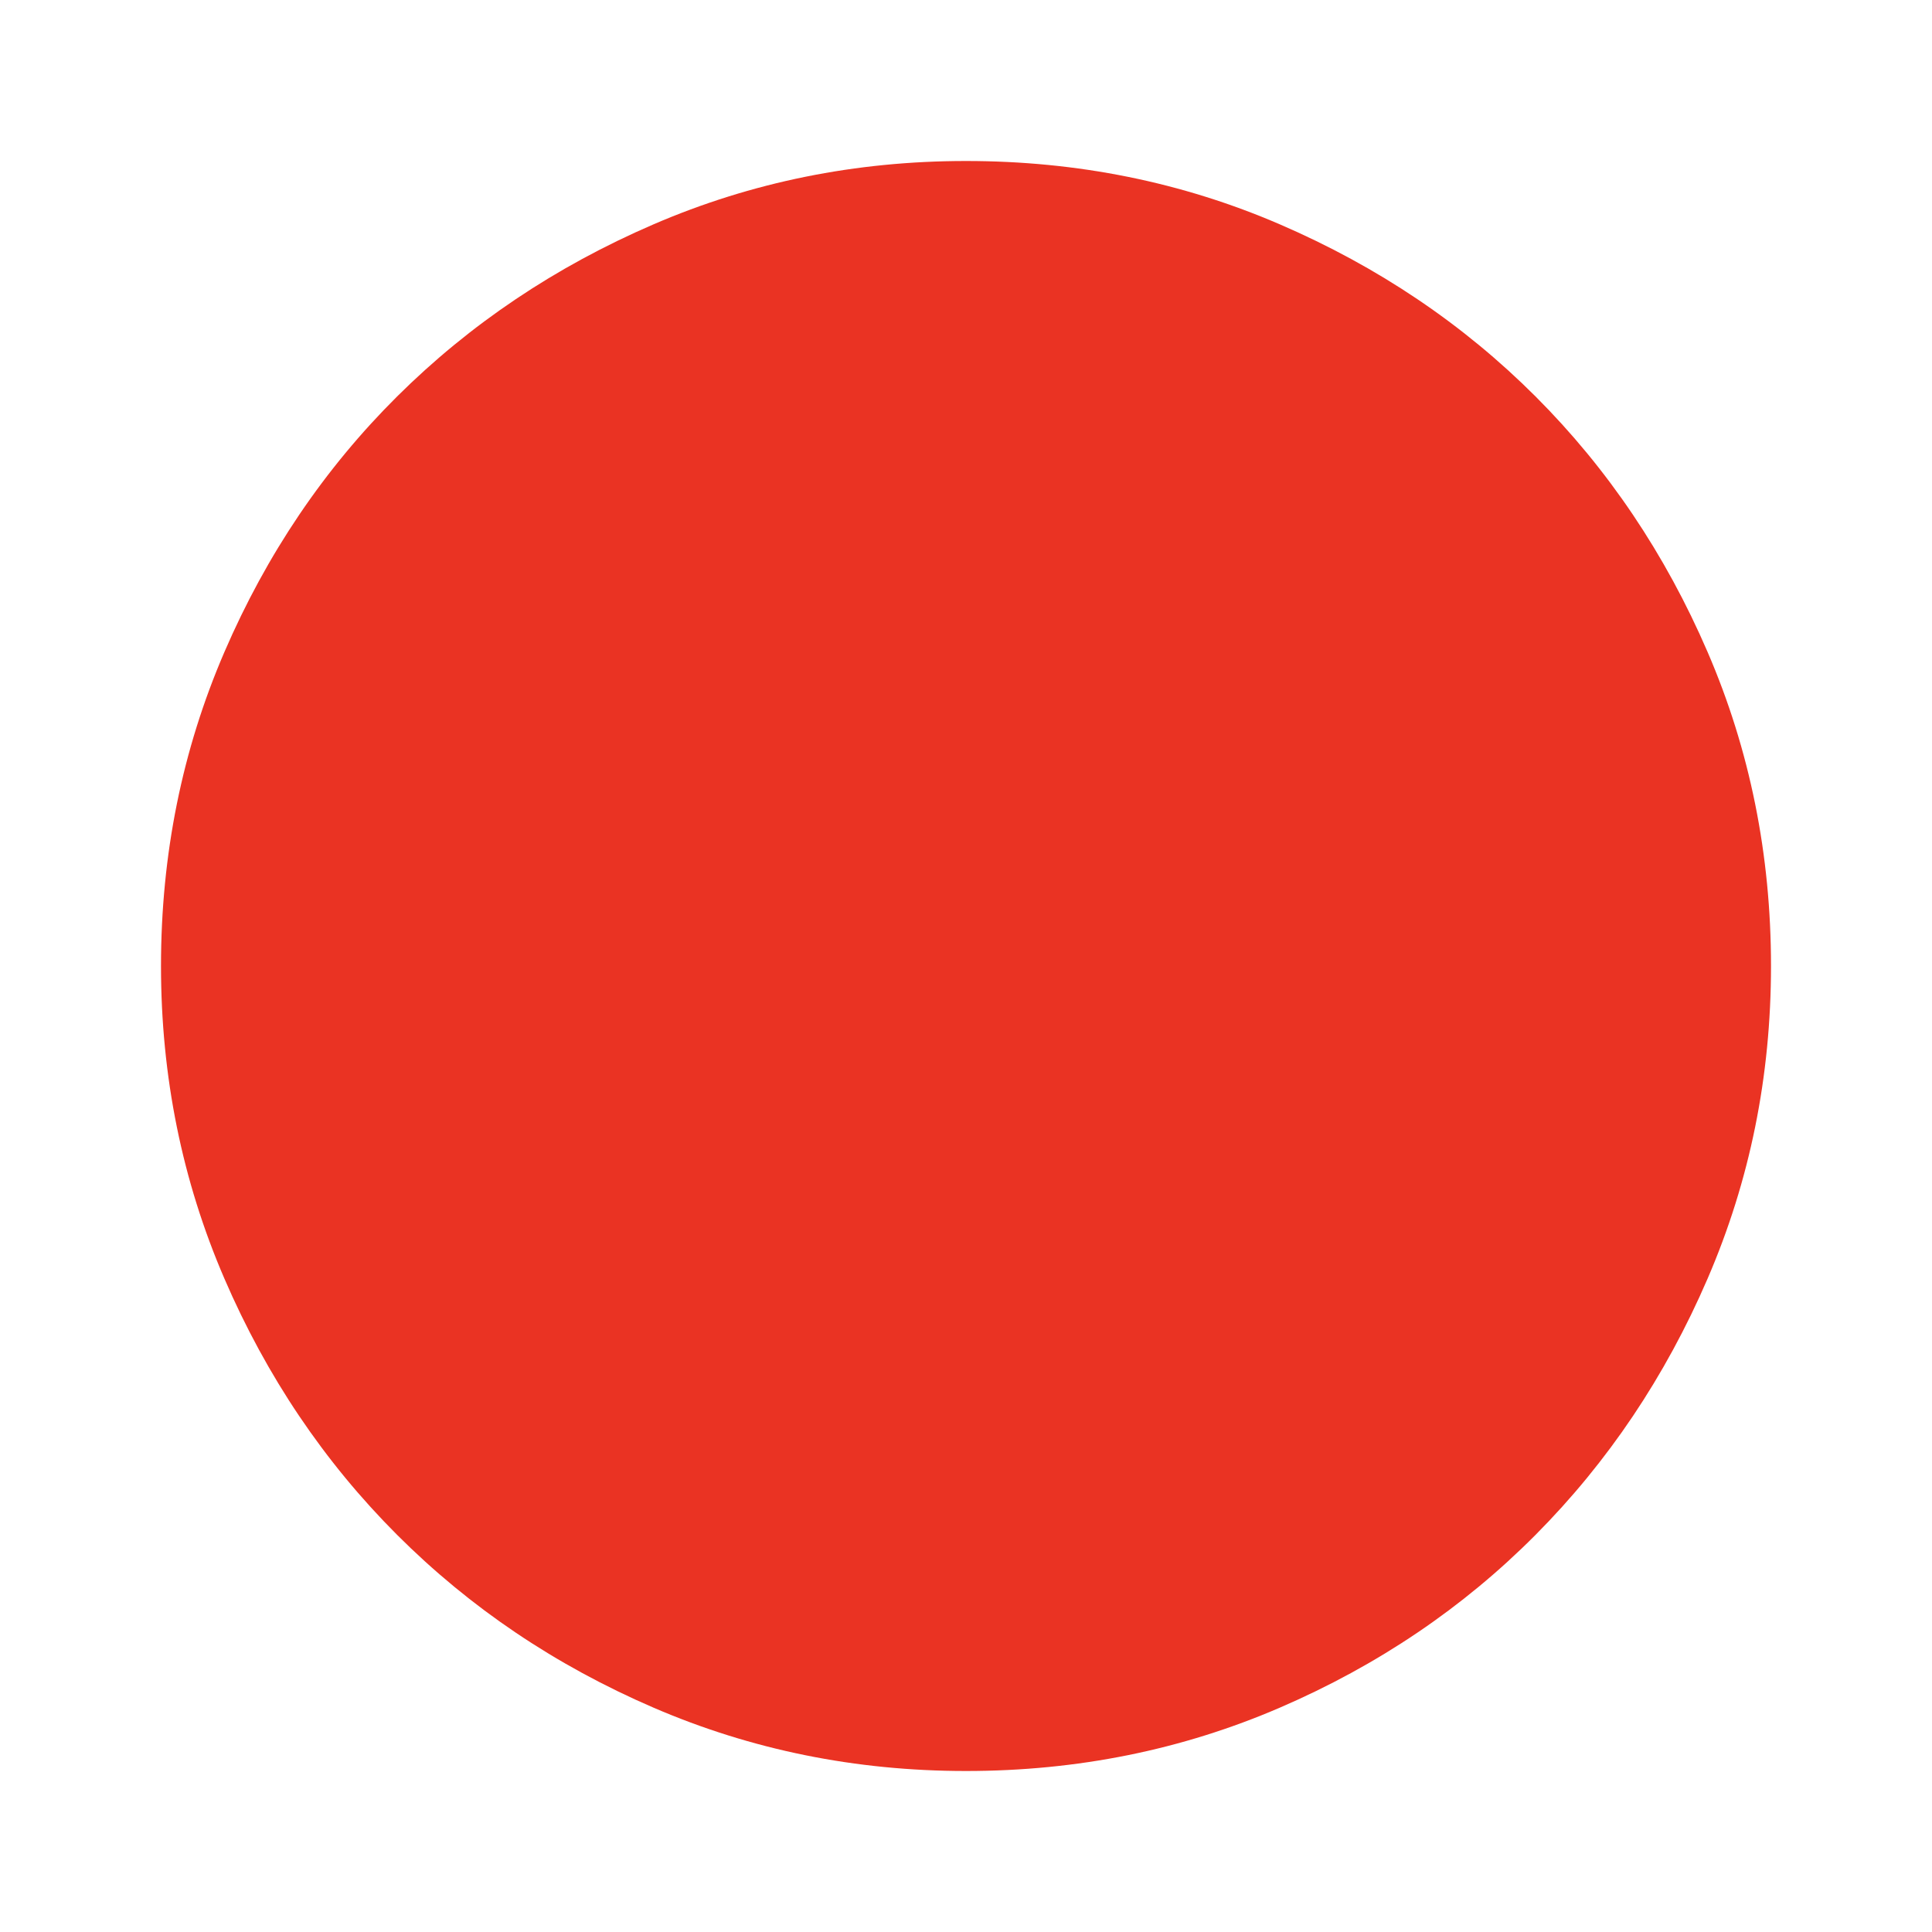
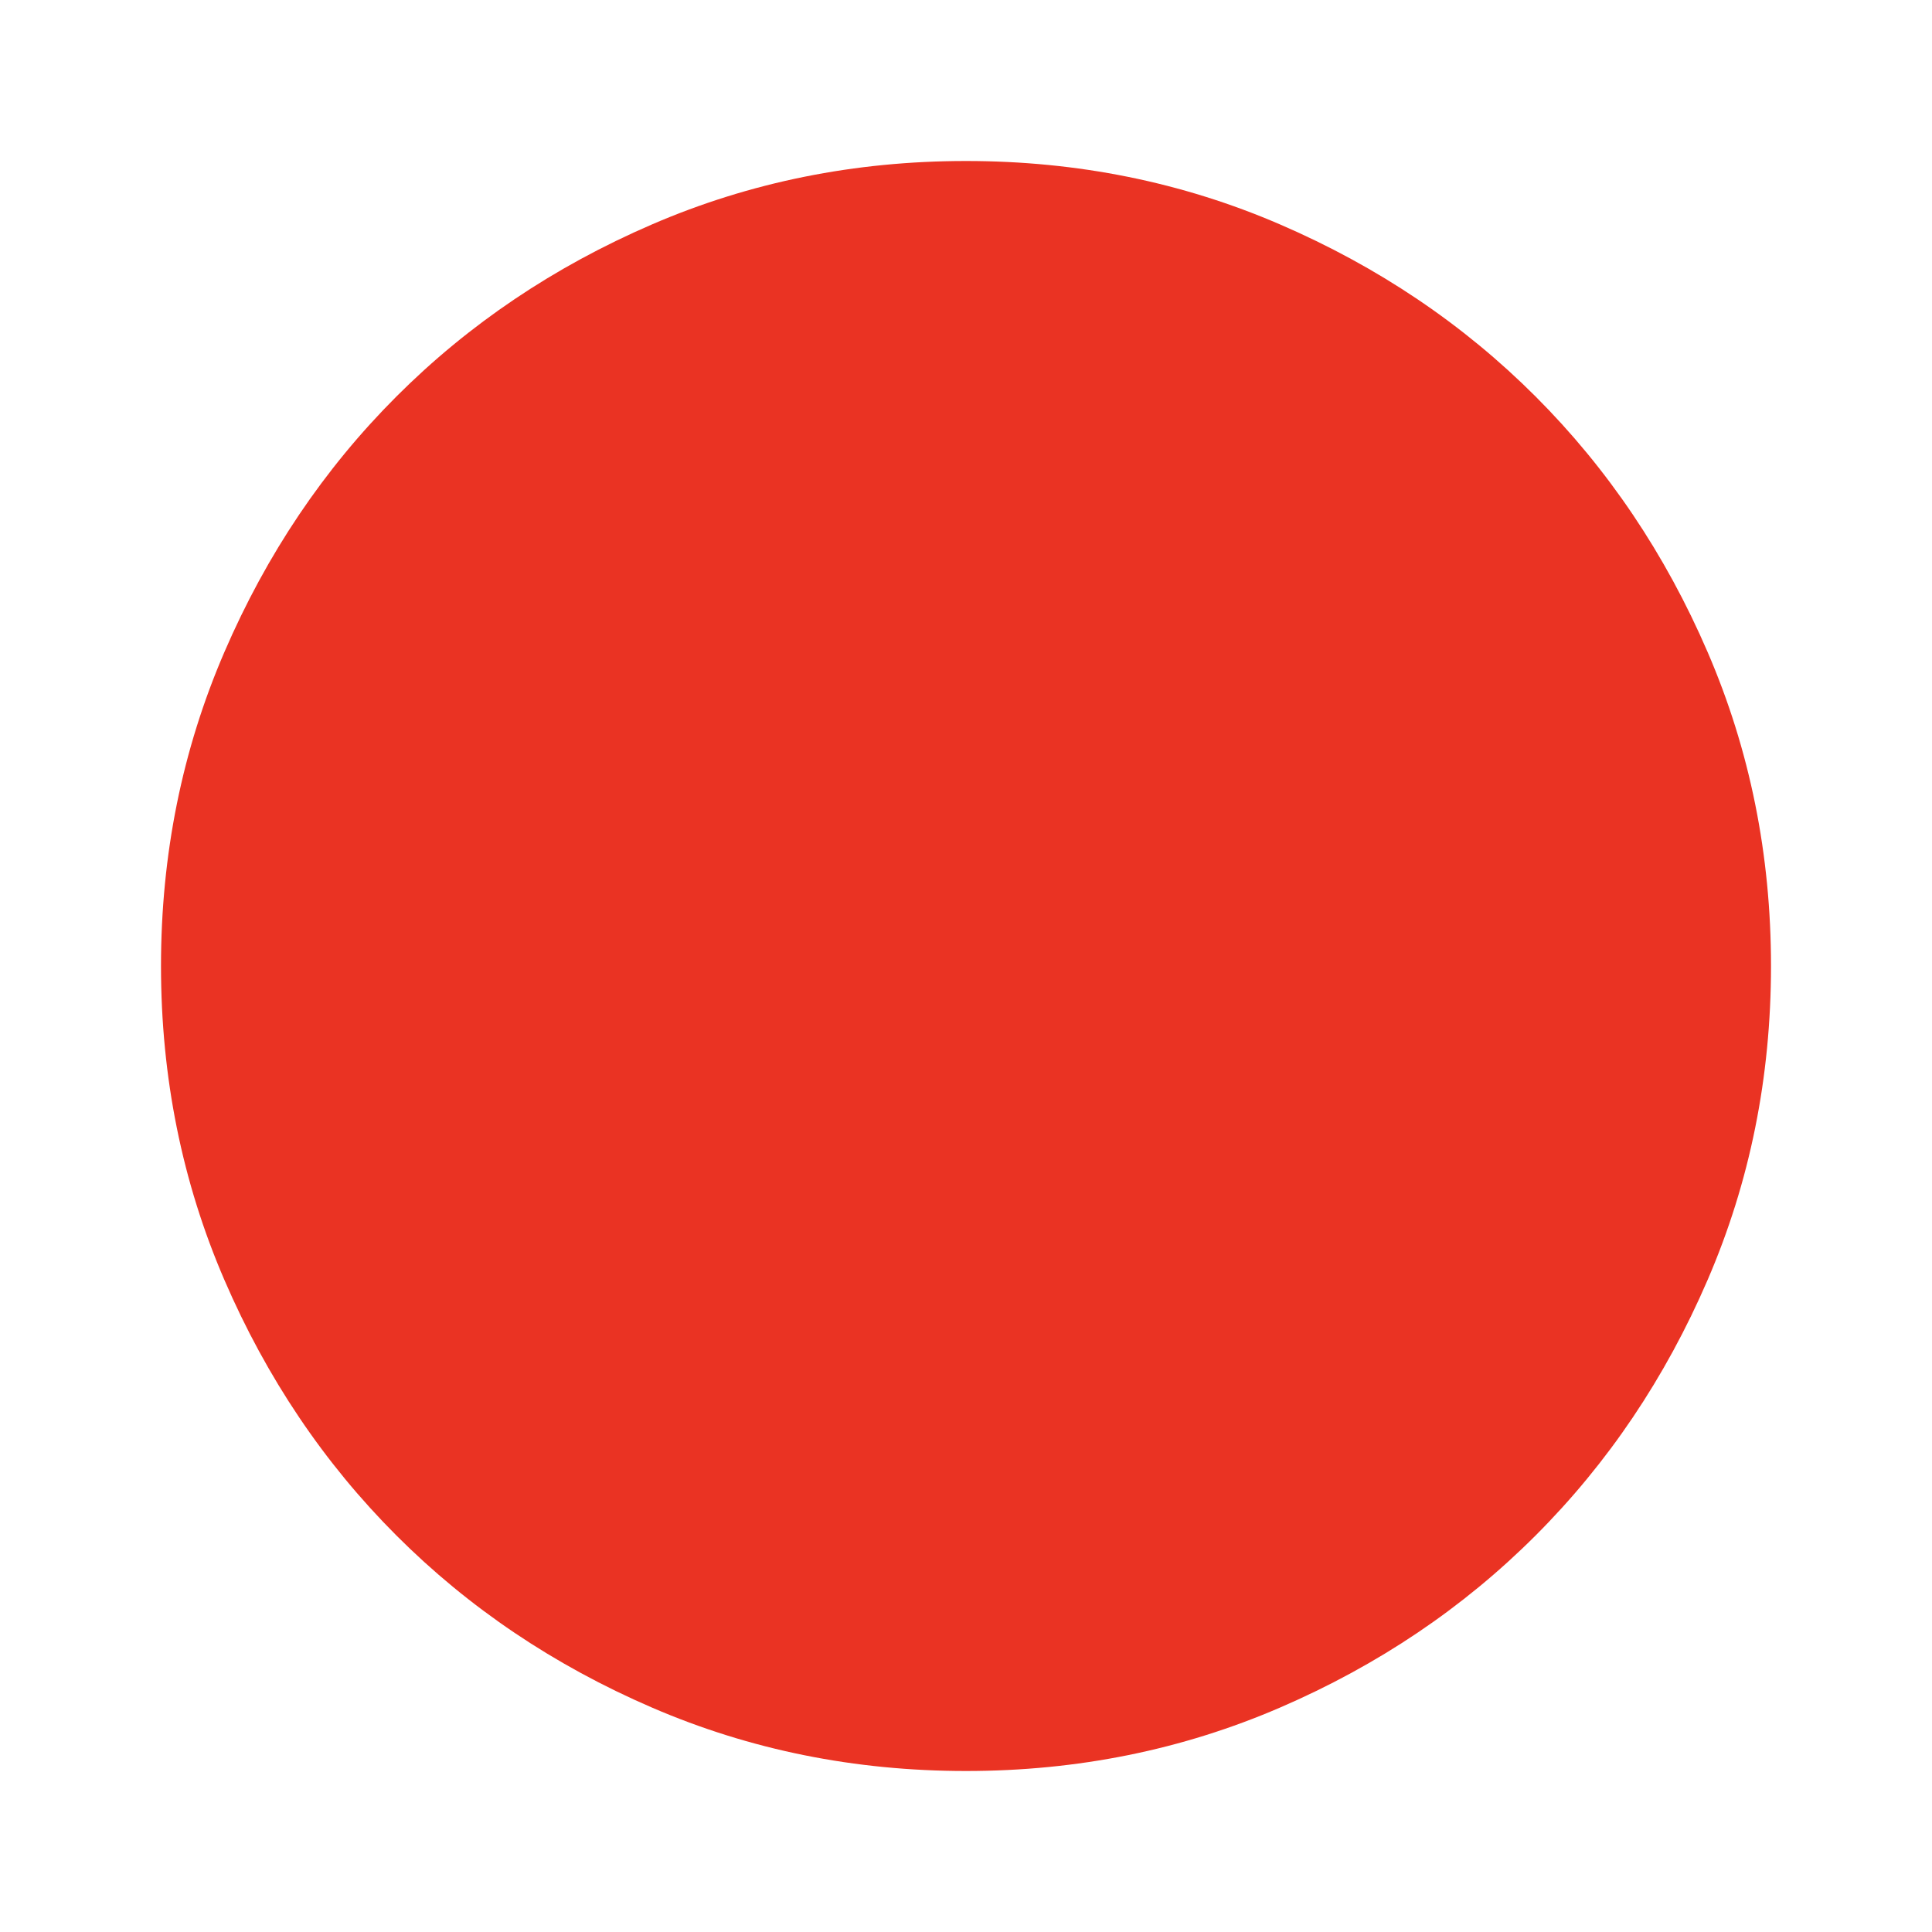
- <svg xmlns="http://www.w3.org/2000/svg" height="40px" viewBox="0 -960 960 960" width="40px" fill="#EA3323">
-   <path d="M480-80q-82.33 0-155.33-31.5-73-31.5-127.34-85.83Q143-251.67 111.5-324.67T80-480q0-83 31.5-156t85.83-127q54.34-54 127.34-85.5T480-880q83 0 156 31.5T763-763q54 54 85.5 127T880-480q0 82.33-31.5 155.33-31.5 73-85.5 127.34Q709-143 636-111.5T480-80Z" />
+ <svg xmlns="http://www.w3.org/2000/svg" height="24px" viewBox="0 -960 960 960" width="24px" fill="#EA3323">
+   <path d="M480-80q-83 0-156-31.5T197-197q-54-54-85.5-127T80-480q0-83 31.5-156T197-763q54-54 127-85.5T480-880q83 0 156 31.5T763-763q54 54 85.5 127T880-480q0 83-31.5 156T763-197q-54 54-127 85.5T480-80Z" />
</svg>
